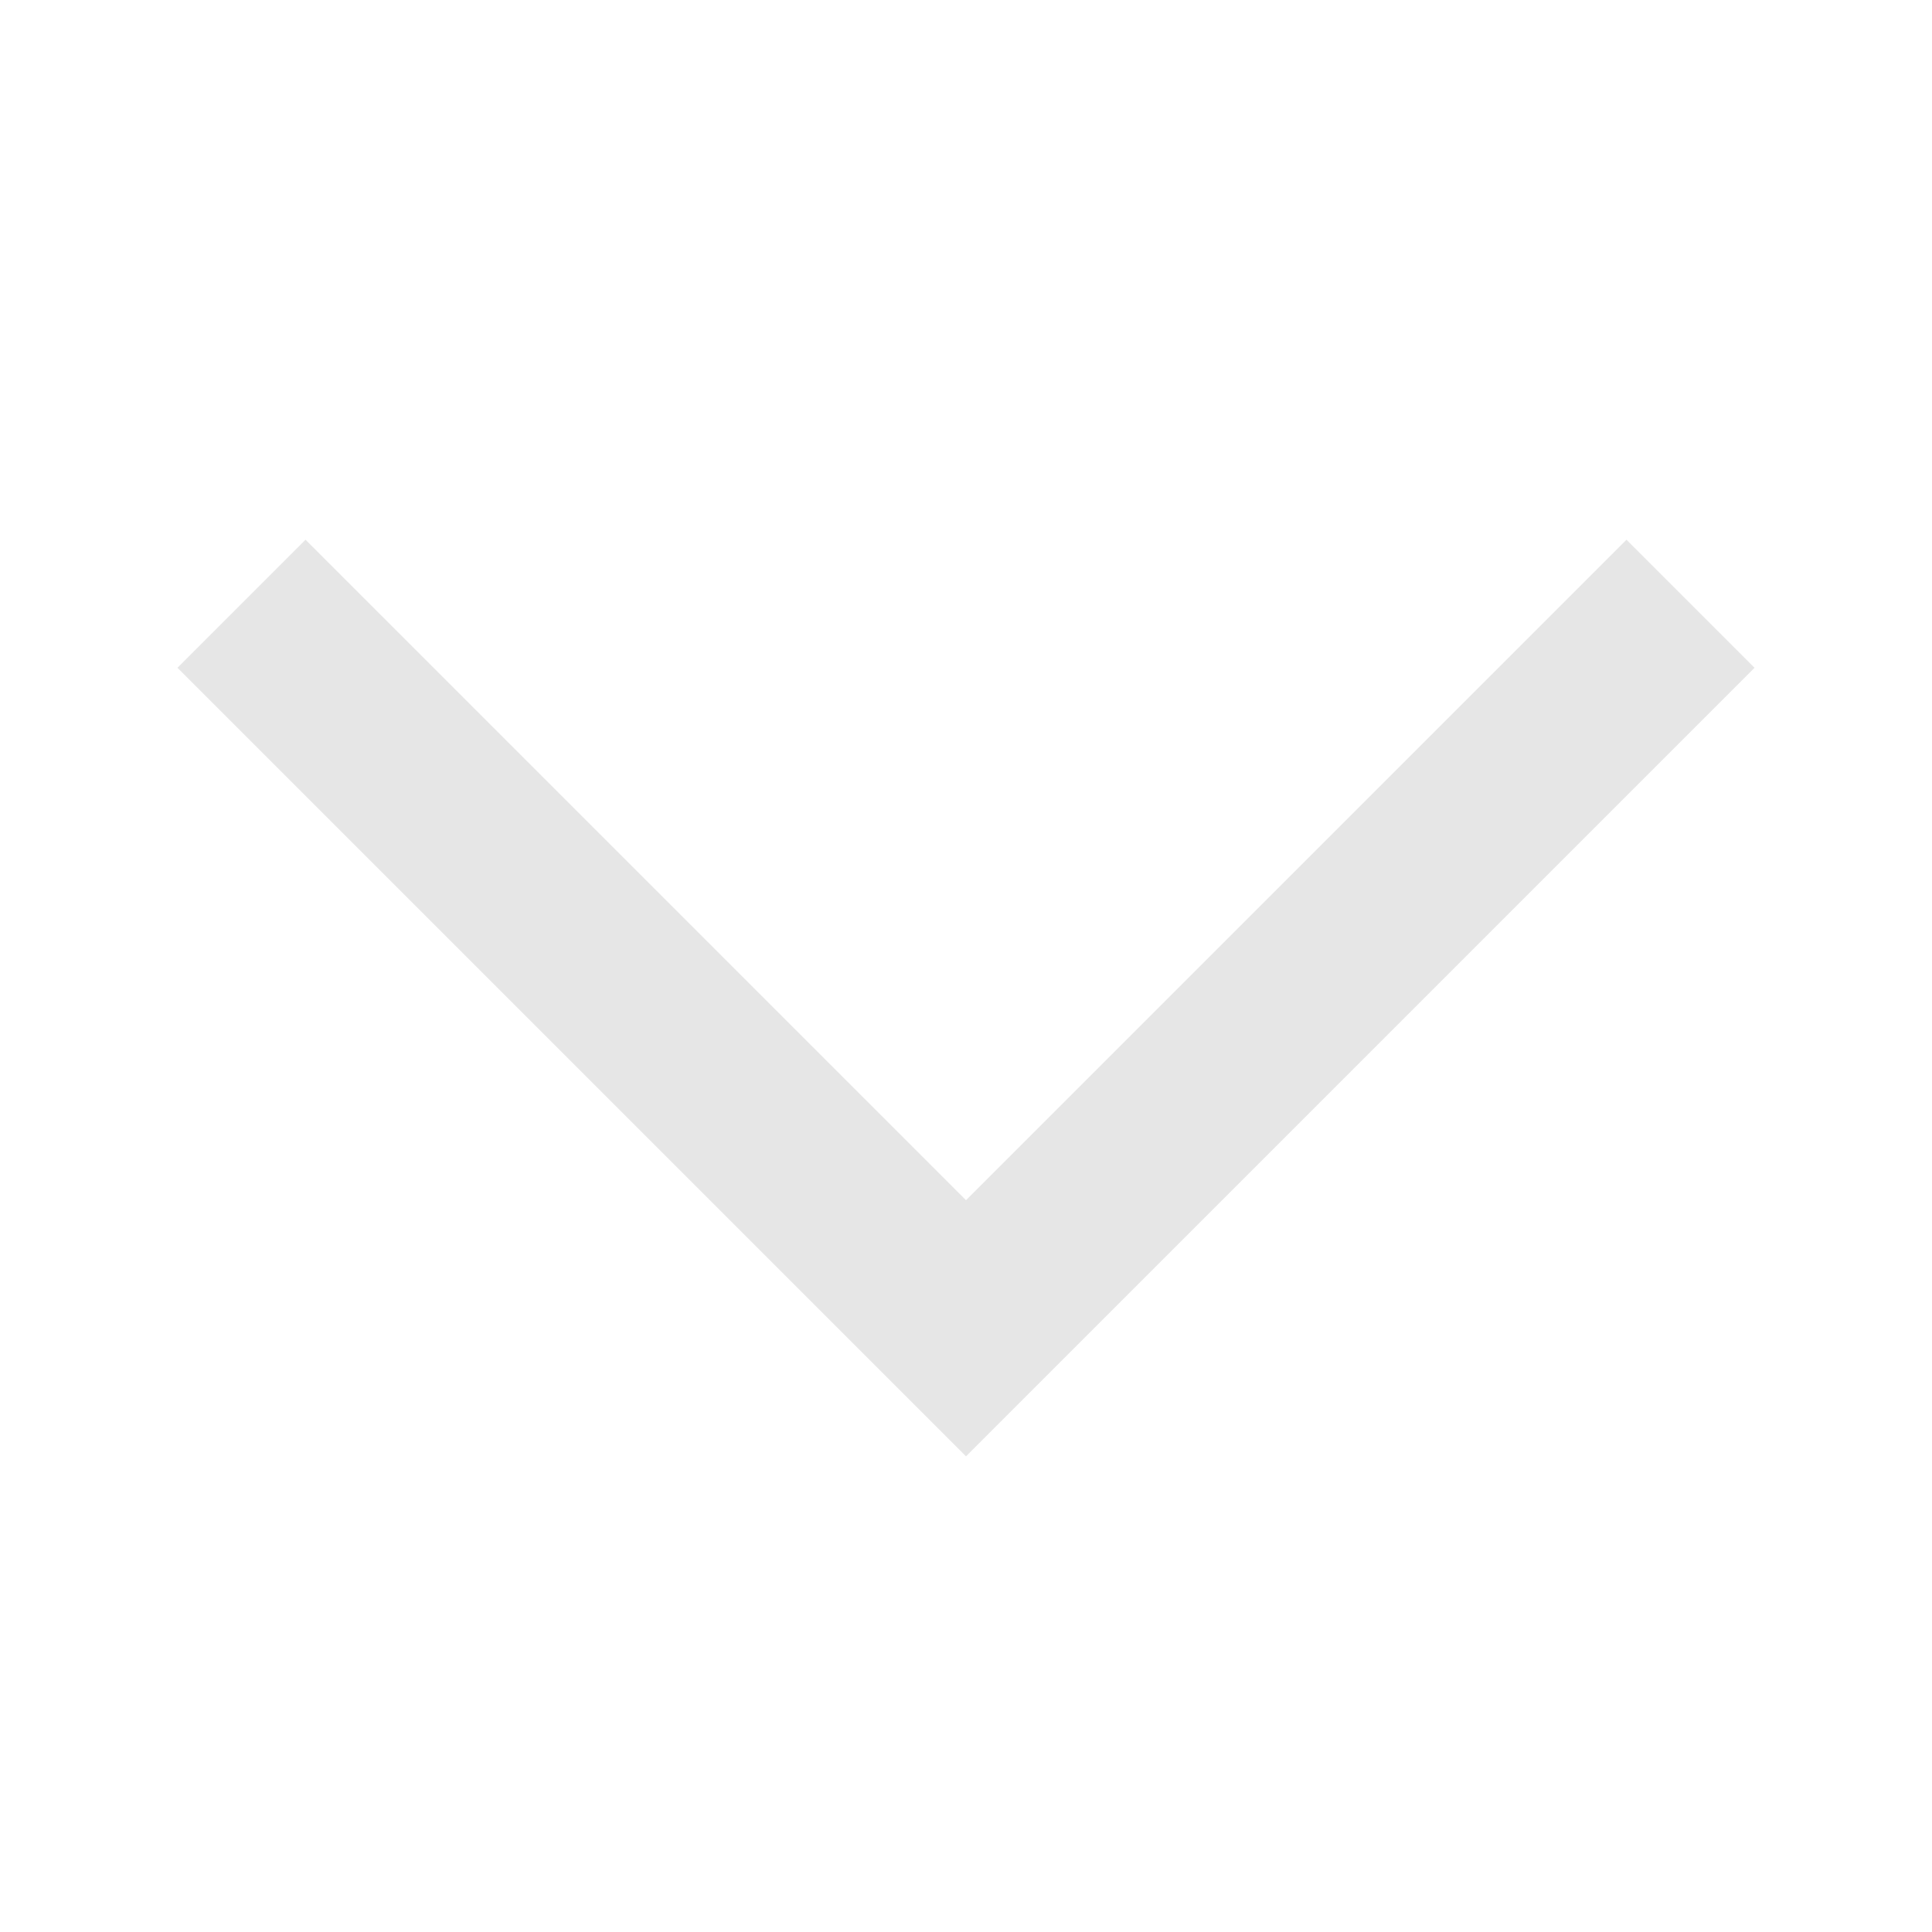
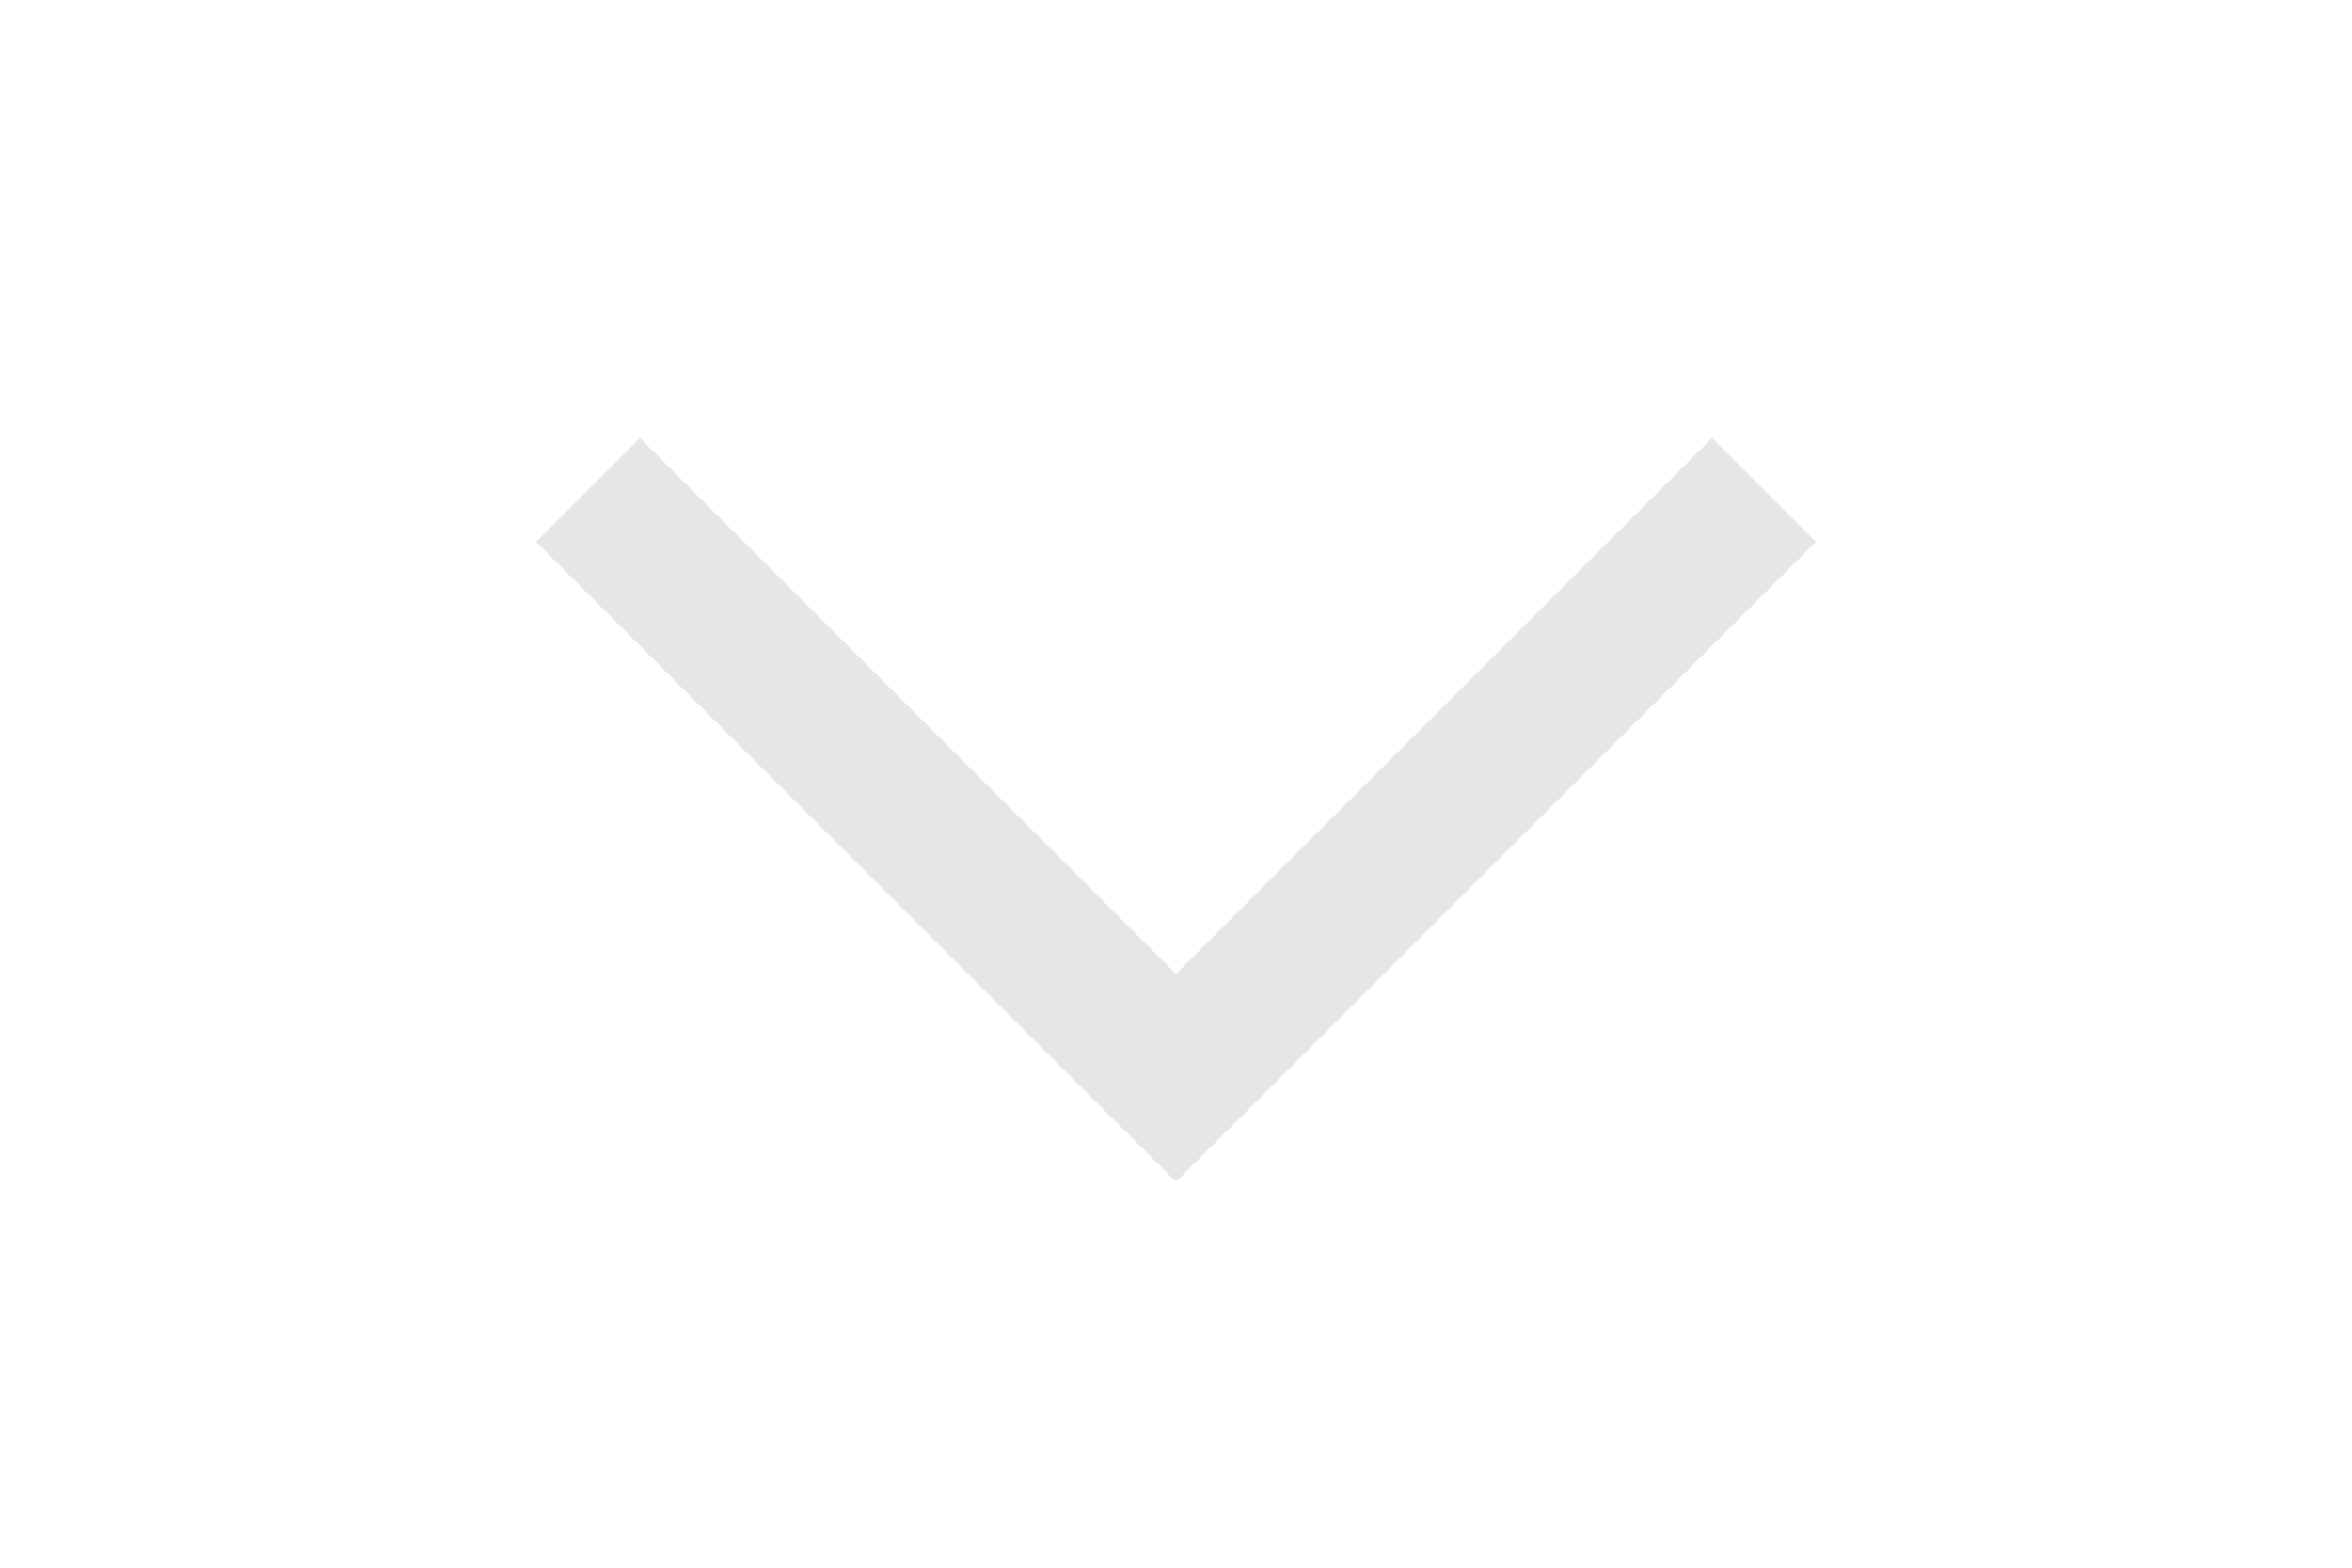
- <svg xmlns="http://www.w3.org/2000/svg" width="32" height="32" viewBox="0 0 32 32" version="1.1" id="svg1">
+ <svg xmlns="http://www.w3.org/2000/svg" width="48" height="32" viewBox="0 0 48 32" version="1.1" id="svg1">
  <defs id="defs1" />
  <g id="layer1">
-     <path style="fill:none;fill-rule:evenodd;stroke:#e6e6e6;stroke-width:3;stroke-opacity:1" d="M 4,10 16,22 28,10" id="path1" />
+     <path style="fill:none;fill-rule:evenodd;stroke:#e6e6e6;stroke-width:3;stroke-opacity:1" d="M 12,10 24,22 36,10" id="path1" />
  </g>
</svg>
